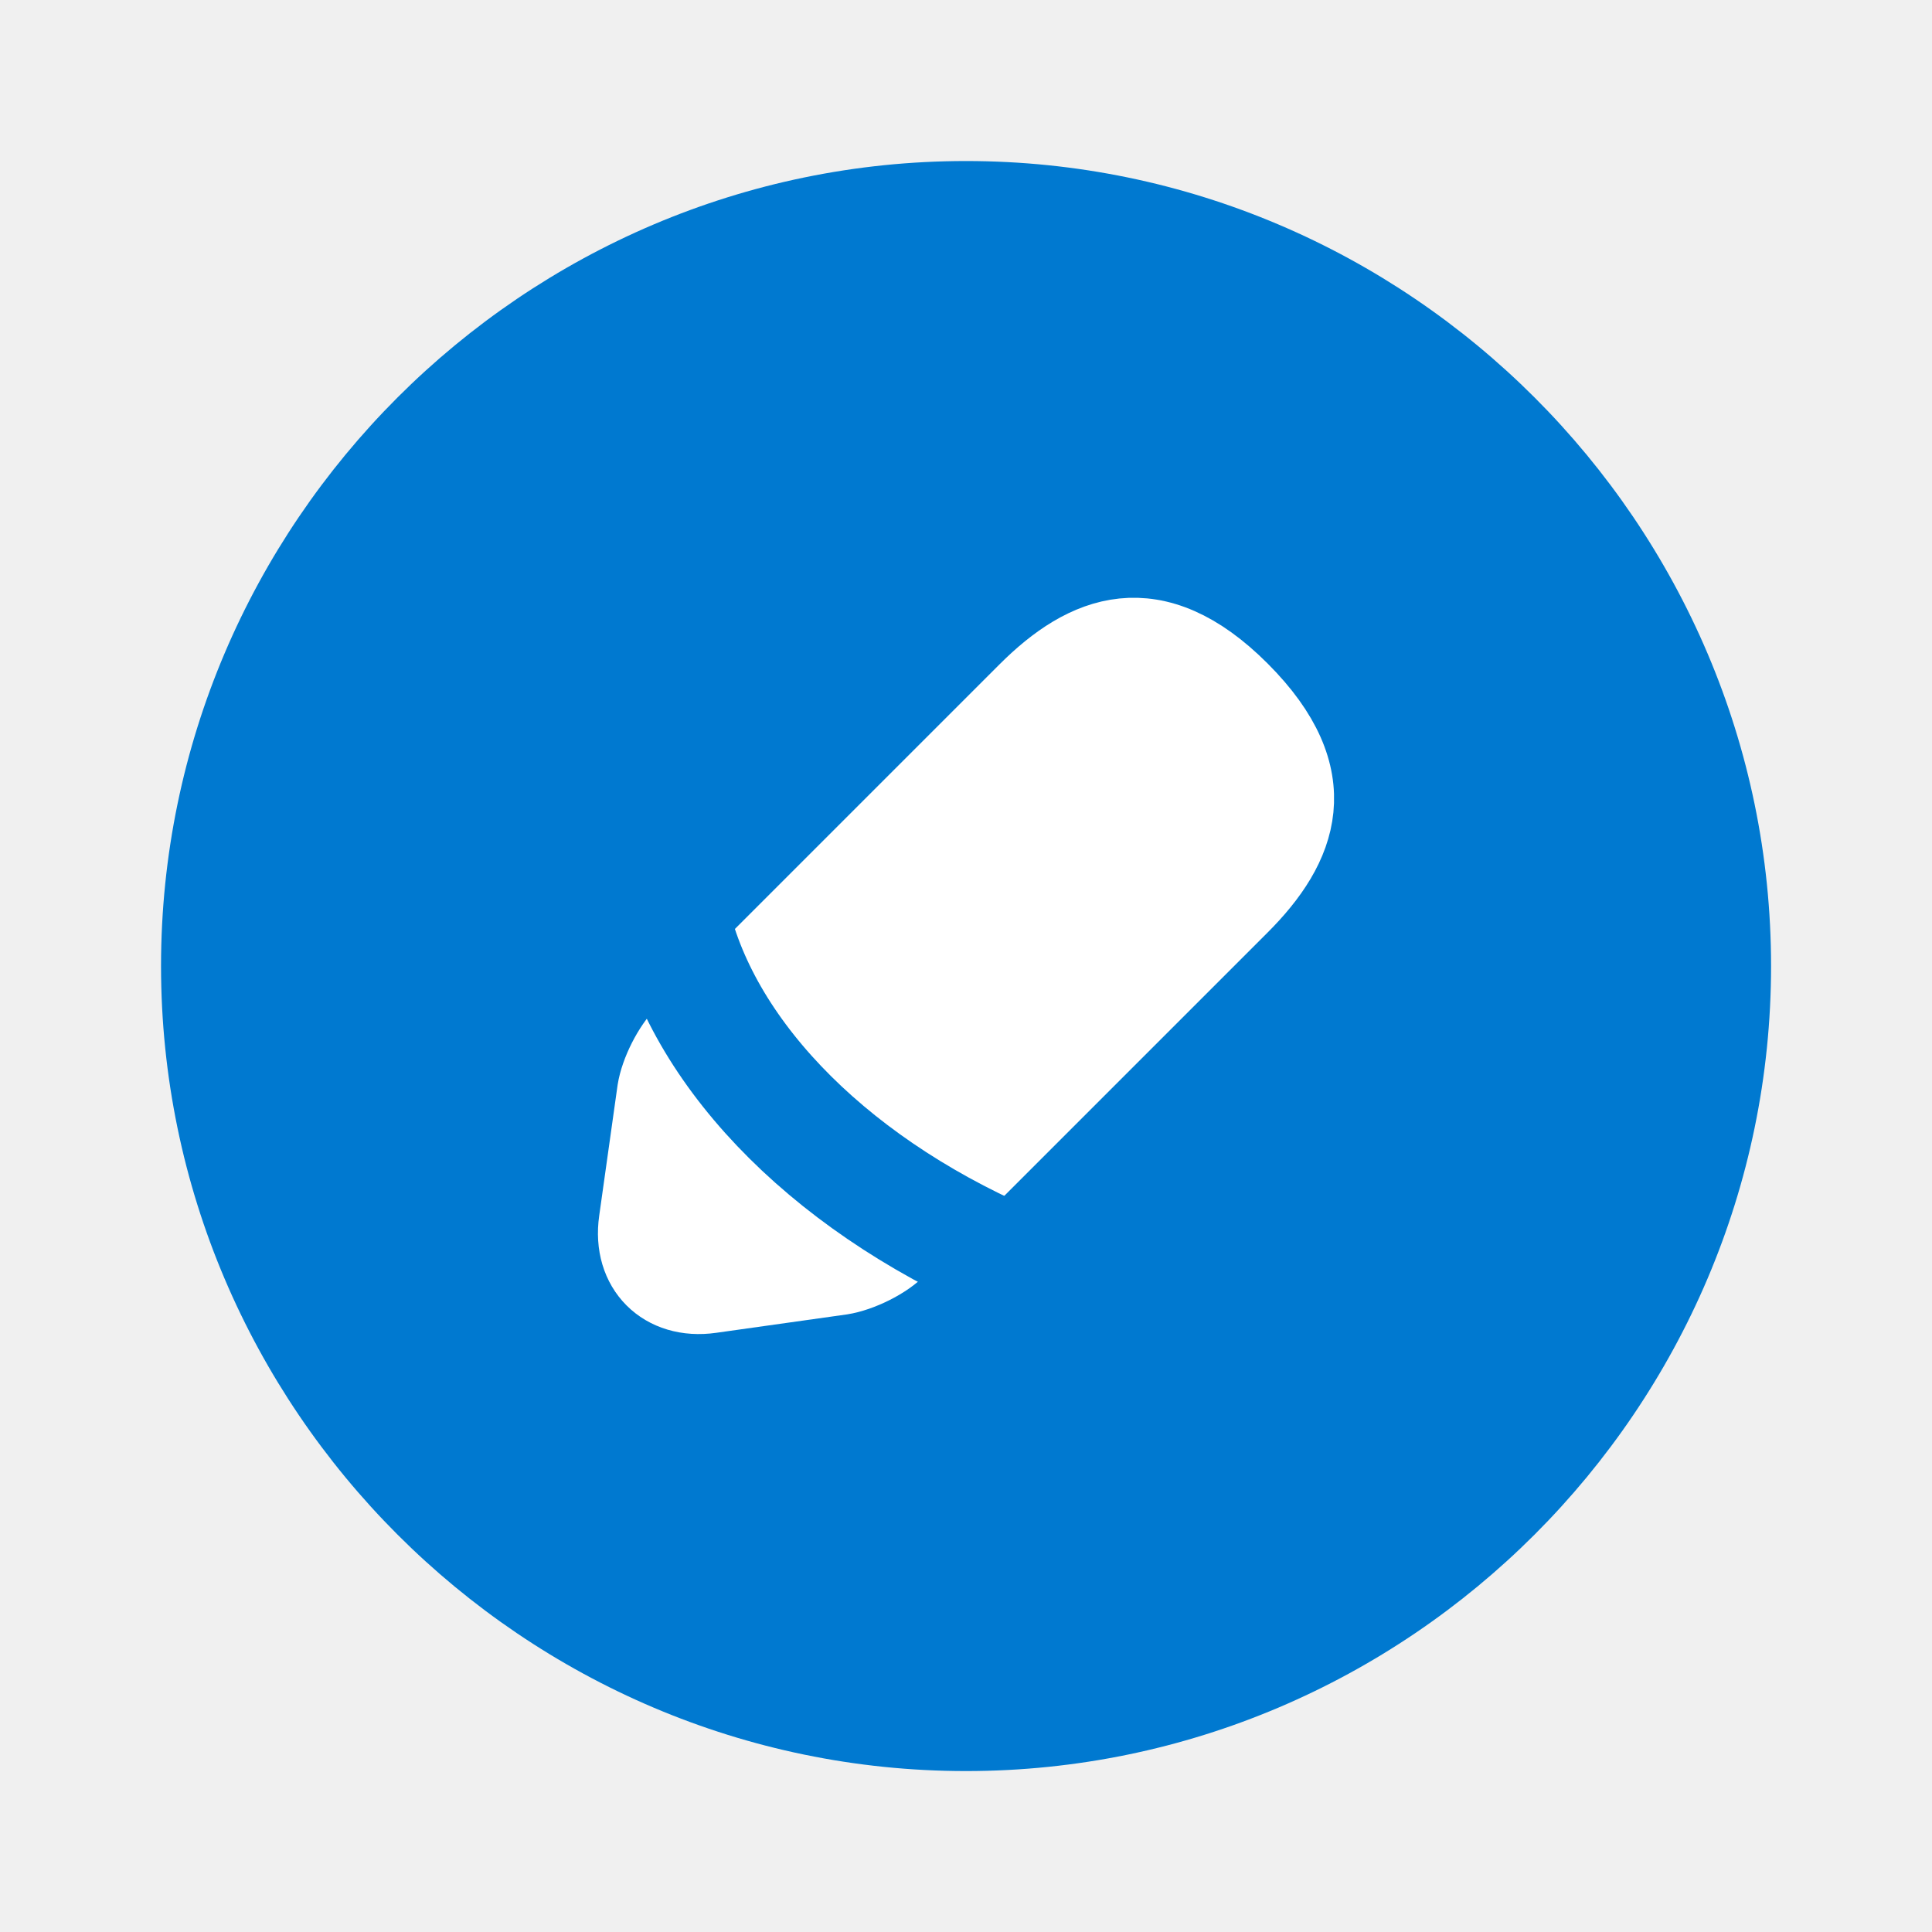
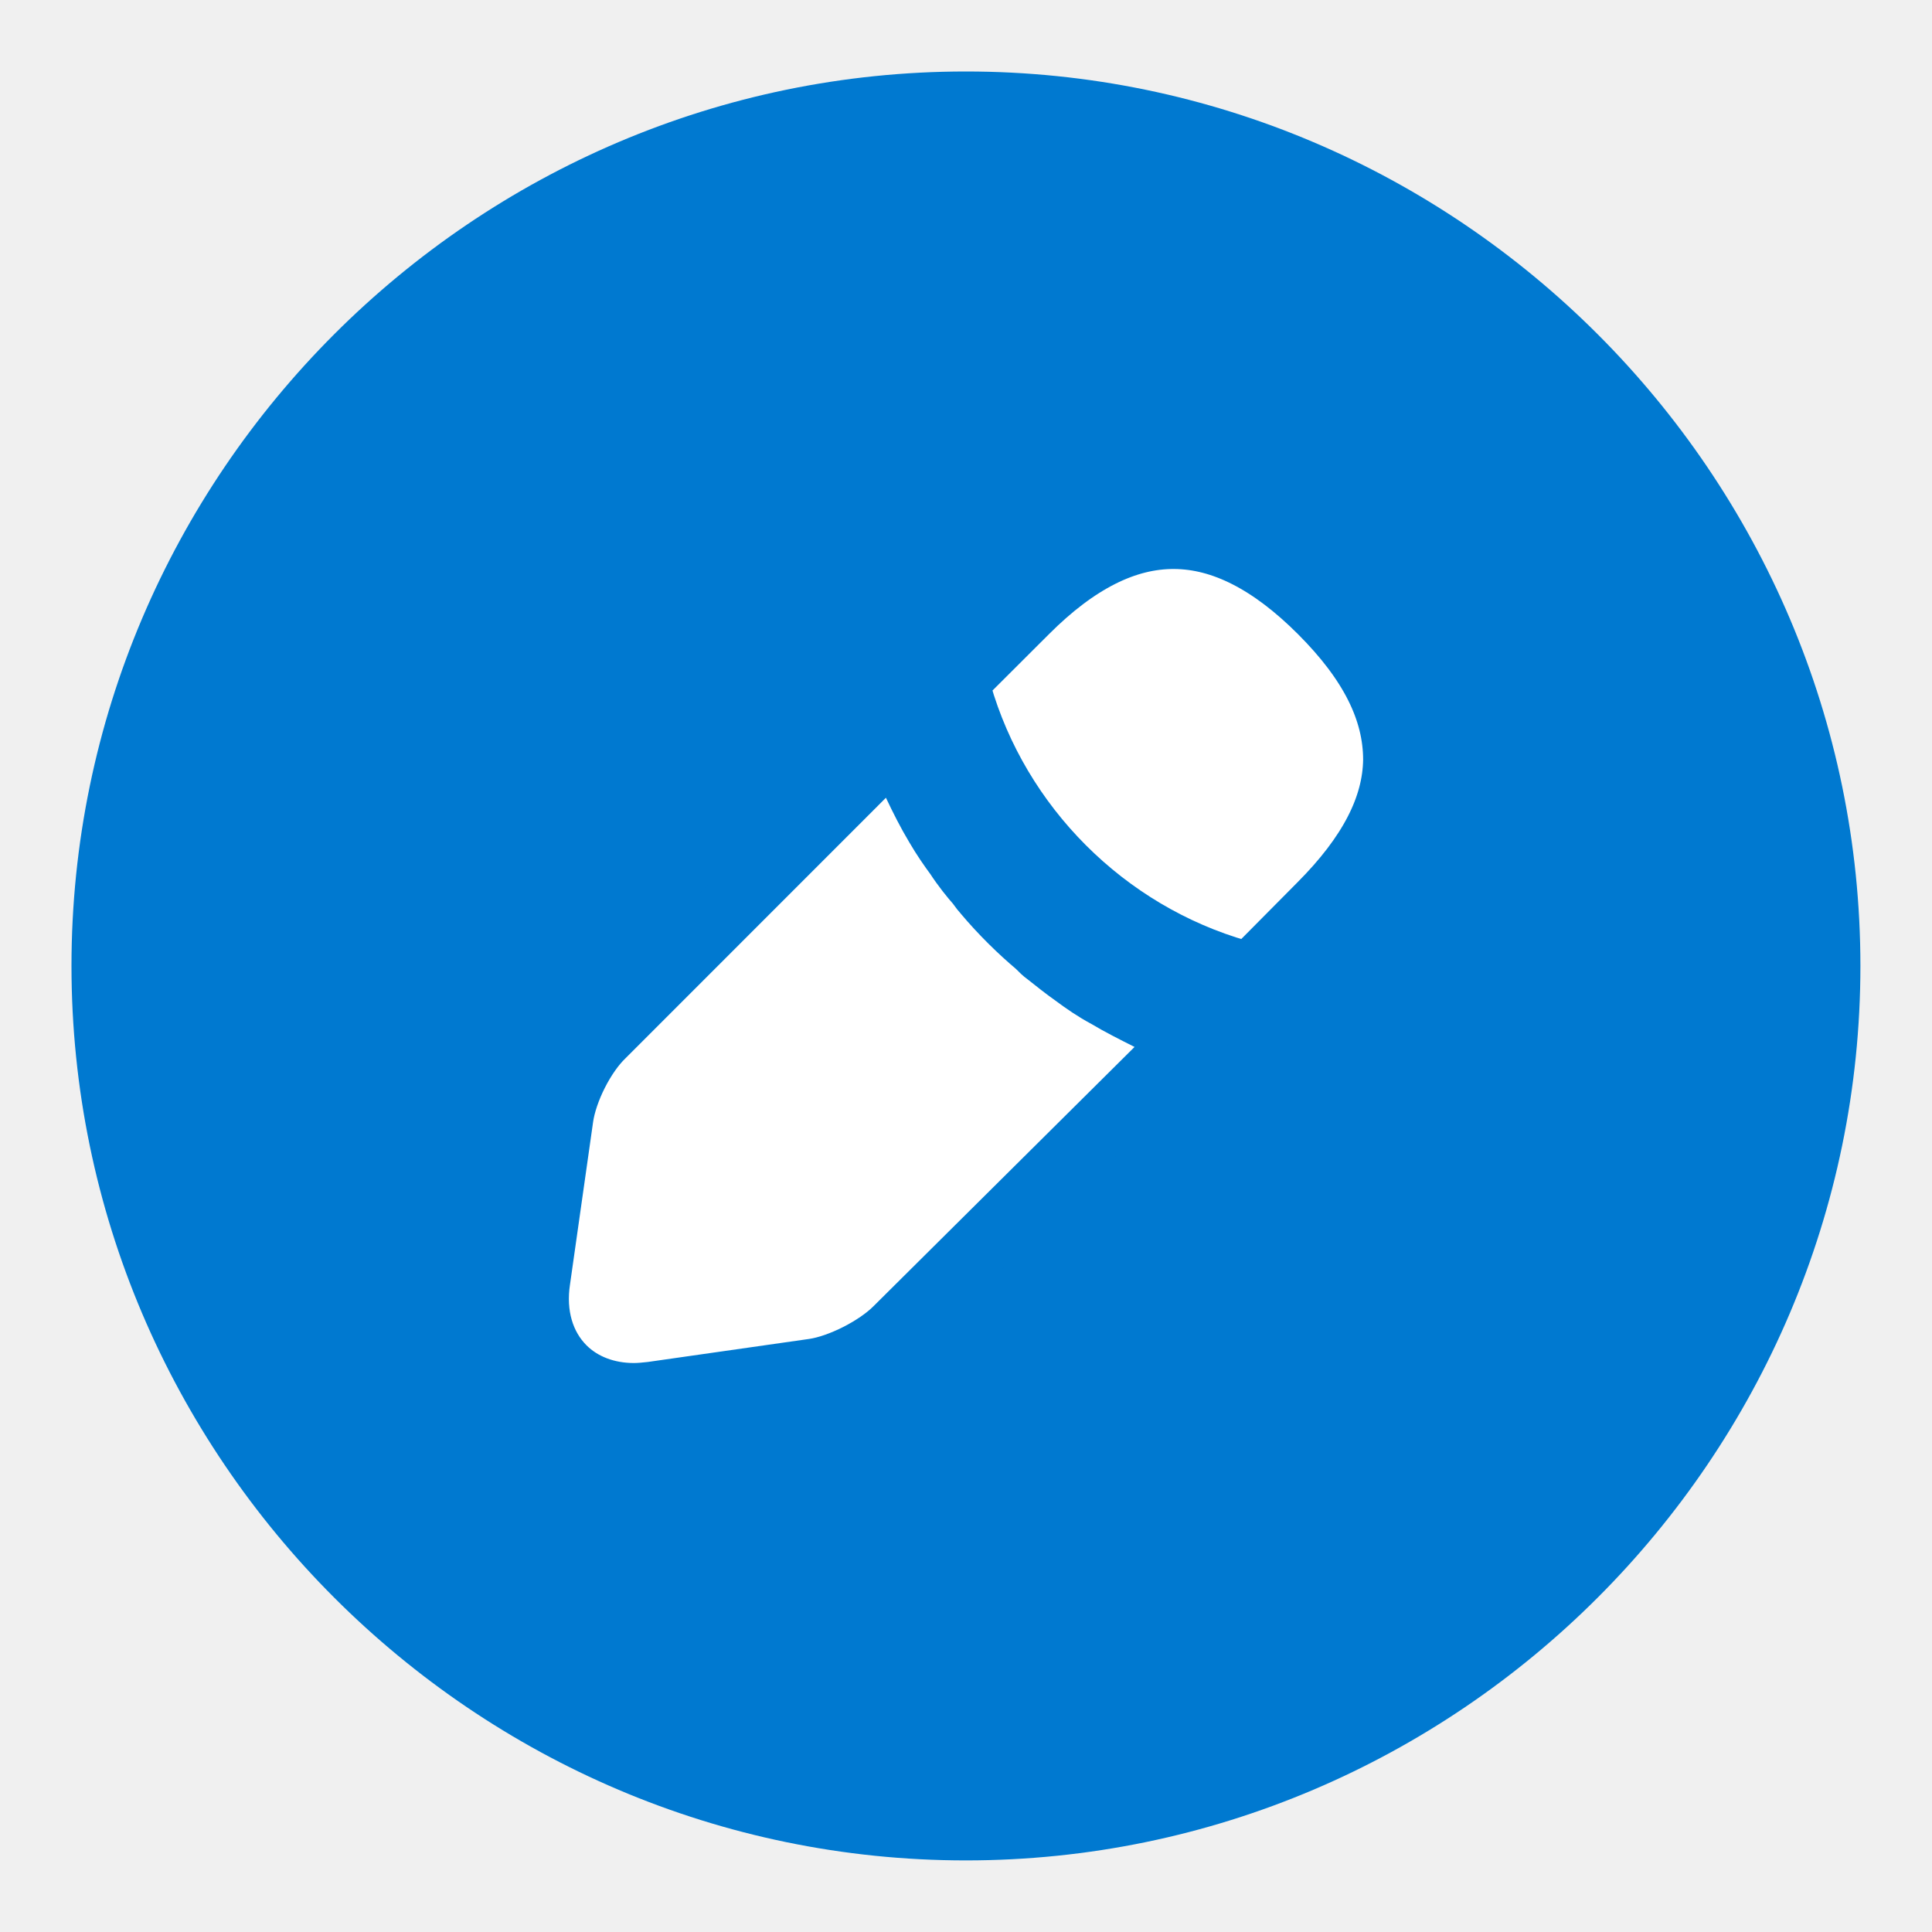
- <svg xmlns="http://www.w3.org/2000/svg" width="20" height="20" viewBox="0 0 20 20" fill="none">
-   <path d="M10 18.334C14.584 18.334 18.334 14.584 18.334 10C18.334 5.417 14.584 1.667 10 1.667C5.417 1.667 1.667 5.417 1.667 10C1.667 14.584 5.417 18.334 10 18.334Z" fill="#0079D0" />
-   <mask id="mask0_8526_17591" style="mask-type:alpha" maskUnits="userSpaceOnUse" x="5" y="5" width="10" height="10">
-     <path d="M10.629 7.161L7.089 10.701C6.949 10.841 6.819 11.101 6.789 11.291L6.599 12.641C6.529 13.131 6.869 13.471 7.359 13.401L8.709 13.211C8.899 13.181 9.169 13.051 9.299 12.911L12.839 9.371C13.449 8.761 13.739 8.051 12.839 7.151C11.949 6.261 11.239 6.551 10.629 7.161Z" fill="white" stroke="white" stroke-width="1.2" stroke-miterlimit="10" stroke-linecap="round" stroke-linejoin="round" />
-   </mask>
-   <g mask="url(#mask0_8526_17591)">
-     <path d="M10.629 7.161L7.089 10.701C6.949 10.841 6.819 11.101 6.789 11.291L6.599 12.641C6.529 13.131 6.869 13.471 7.359 13.401L8.709 13.211C8.899 13.181 9.169 13.051 9.299 12.911L12.839 9.371C13.449 8.761 13.739 8.051 12.839 7.151C11.949 6.261 11.239 6.551 10.629 7.161Z" fill="white" stroke="white" stroke-width="0.8" stroke-miterlimit="10" stroke-linecap="round" stroke-linejoin="round" />
-     <path d="M6.906 9.25C7.115 10.697 8.379 12.106 10.247 12.973" stroke="#0079D0" stroke-width="1.2" stroke-miterlimit="10" stroke-linecap="round" stroke-linejoin="round" />
-   </g>
+ <svg xmlns="http://www.w3.org/2000/svg" width="18" height="18" viewBox="0 0 18 18" fill="none">
+   <path d="M8.999 17.333C13.583 17.333 17.333 13.583 17.333 8.999C17.333 4.416 13.583 0.666 8.999 0.666C4.416 0.666 0.666 4.416 0.666 8.999C0.666 13.583 4.416 17.333 8.999 17.333Z" fill="#0079D0" />
+   <path d="M8.348 12.384C8.17 12.562 7.832 12.734 7.585 12.771L6.072 12.987C6.016 12.993 5.961 12.999 5.906 12.999C5.653 12.999 5.42 12.913 5.253 12.747C5.05 12.544 4.964 12.248 5.014 11.922L5.229 10.409C5.266 10.156 5.432 9.824 5.617 9.646L8.361 6.901C8.41 7.031 8.459 7.16 8.527 7.308C8.588 7.437 8.656 7.572 8.73 7.695C8.791 7.8 8.859 7.898 8.914 7.972C8.982 8.077 9.062 8.175 9.111 8.23C9.142 8.274 9.167 8.304 9.179 8.317C9.333 8.501 9.511 8.674 9.665 8.803C9.708 8.846 9.733 8.87 9.745 8.877C9.837 8.95 9.93 9.024 10.01 9.08C10.108 9.153 10.207 9.221 10.311 9.276C10.434 9.35 10.57 9.418 10.705 9.486C10.847 9.547 10.976 9.603 11.105 9.646L8.348 12.384ZM12.299 8.434L11.732 9.006C11.696 9.043 11.646 9.061 11.597 9.061C11.579 9.061 11.554 9.061 11.542 9.055C10.293 8.698 9.296 7.701 8.939 6.452C8.921 6.385 8.939 6.311 8.988 6.268L9.561 5.696C10.496 4.76 11.388 4.779 12.305 5.696C12.772 6.163 13 6.612 13 7.08C12.994 7.523 12.766 7.966 12.299 8.434Z" fill="white" stroke="#0079D0" stroke-width="0.6" />
</svg>
